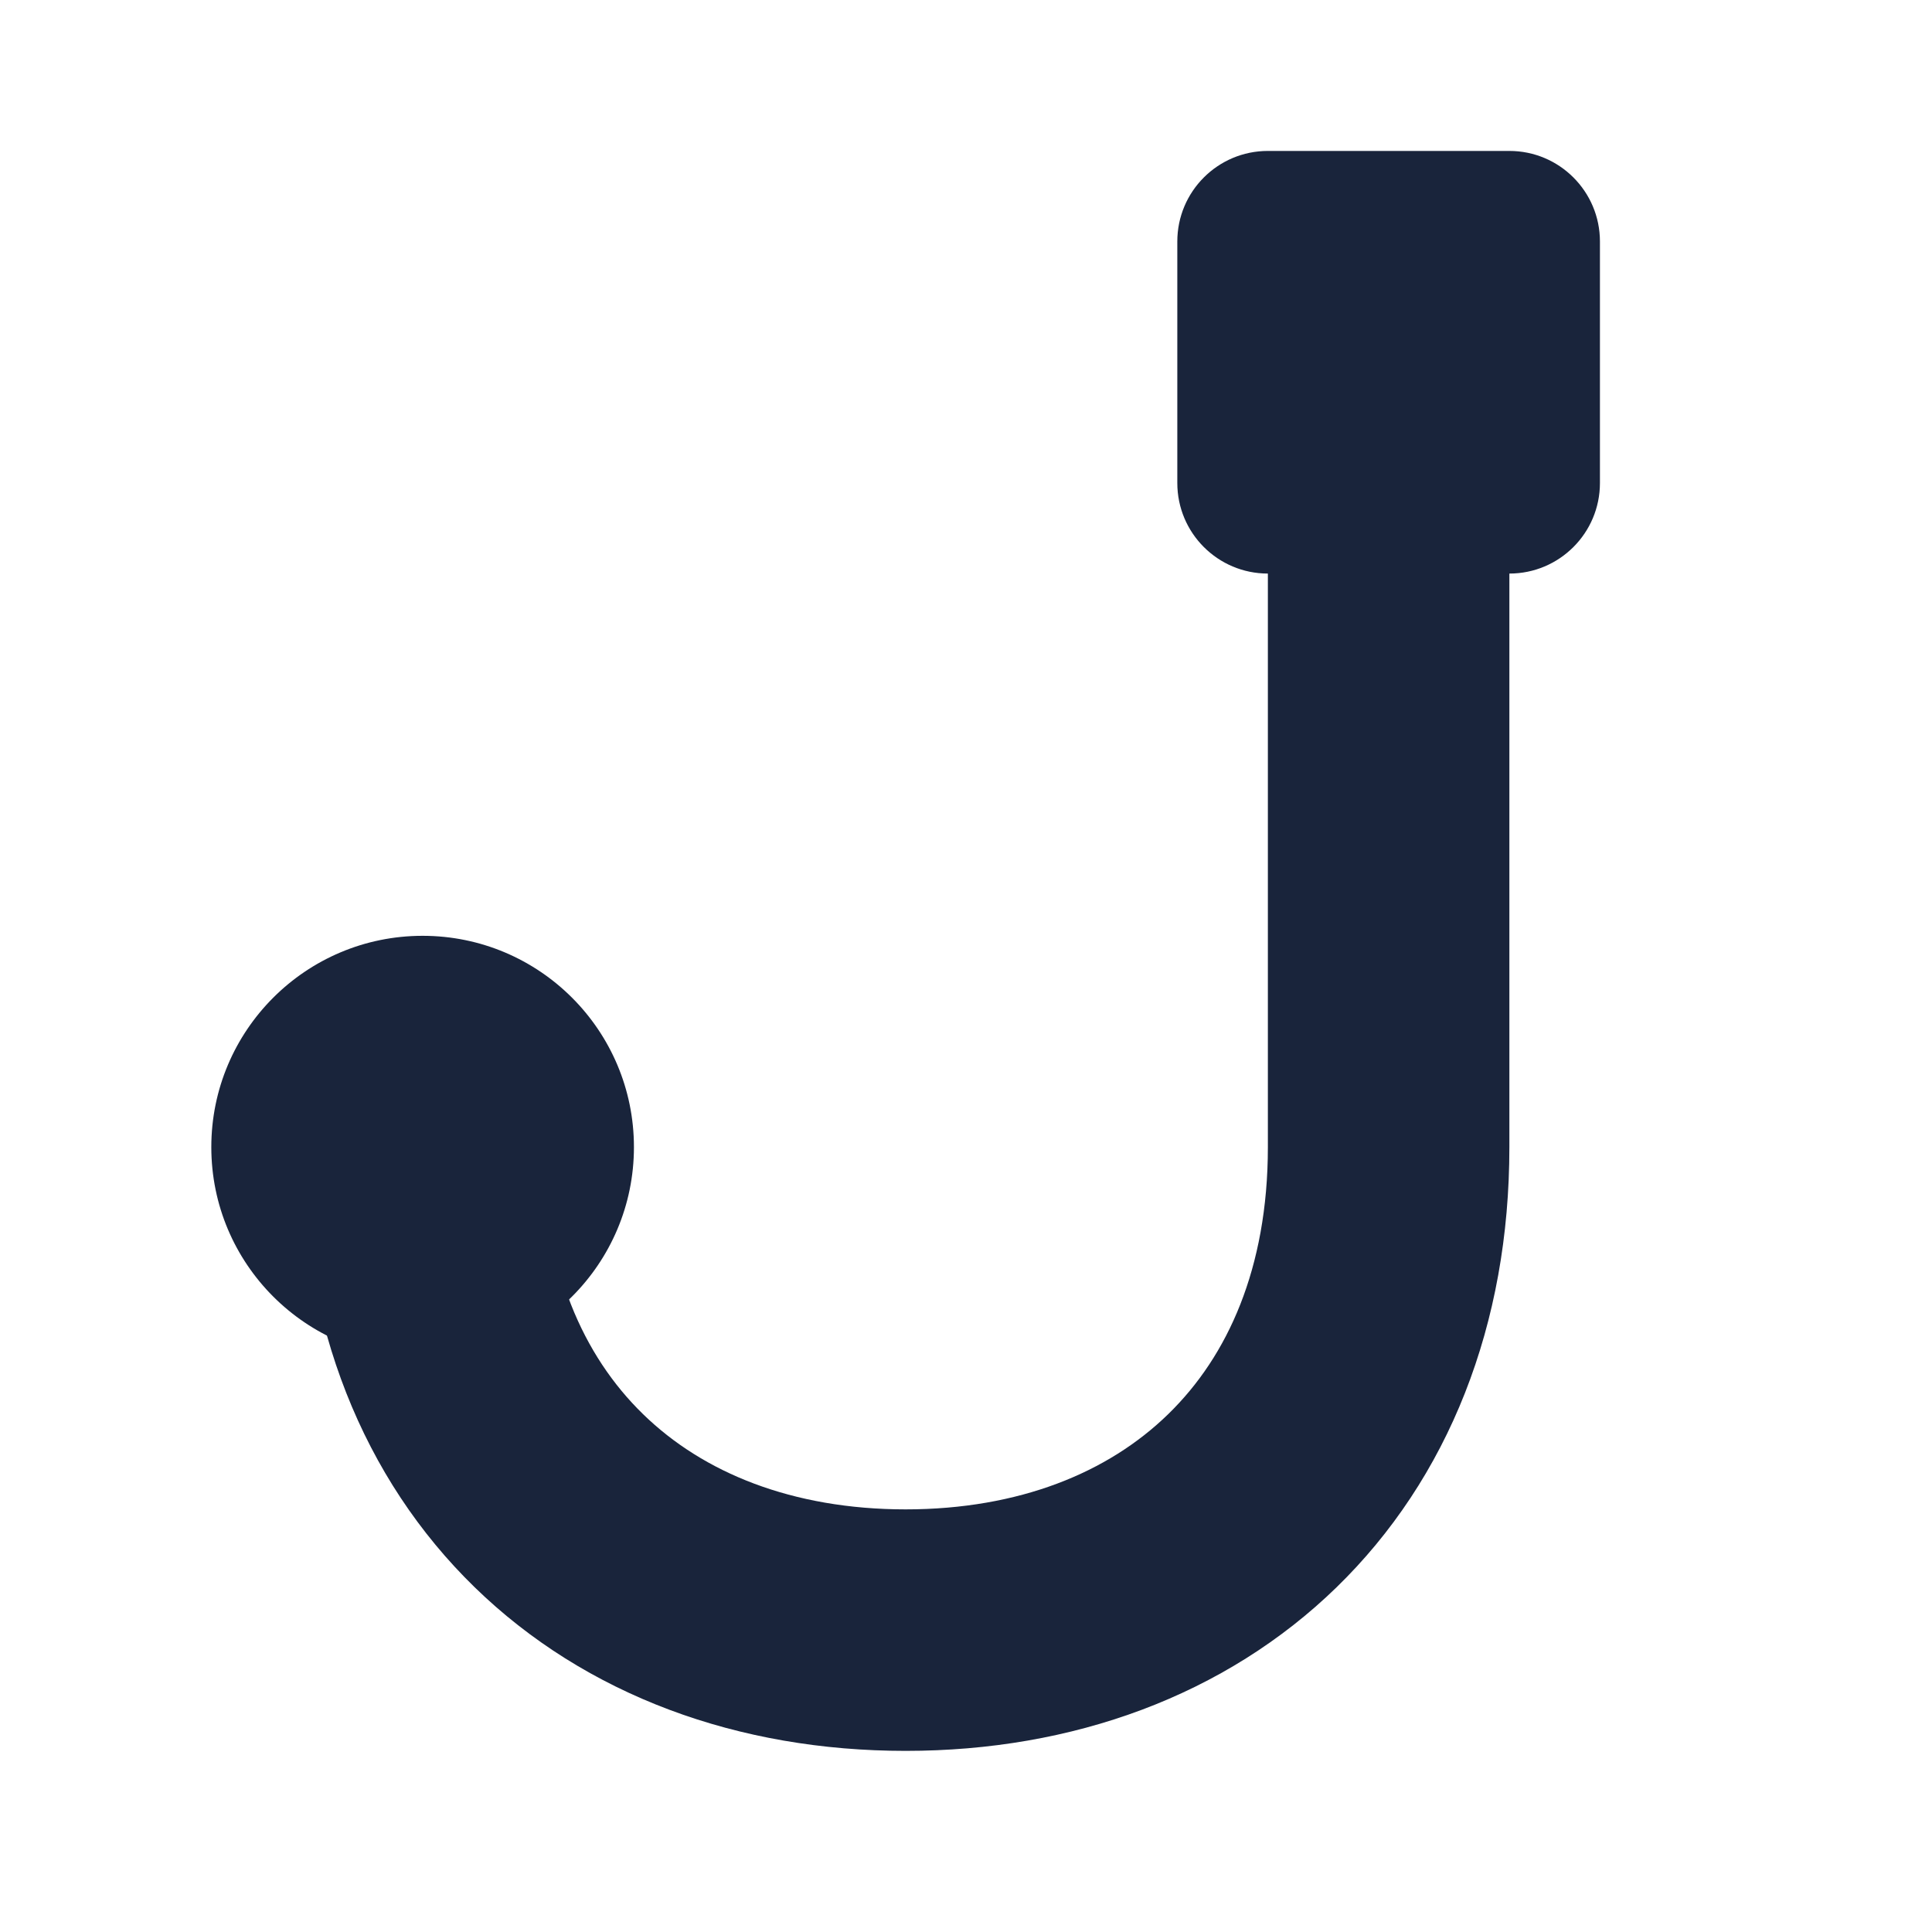
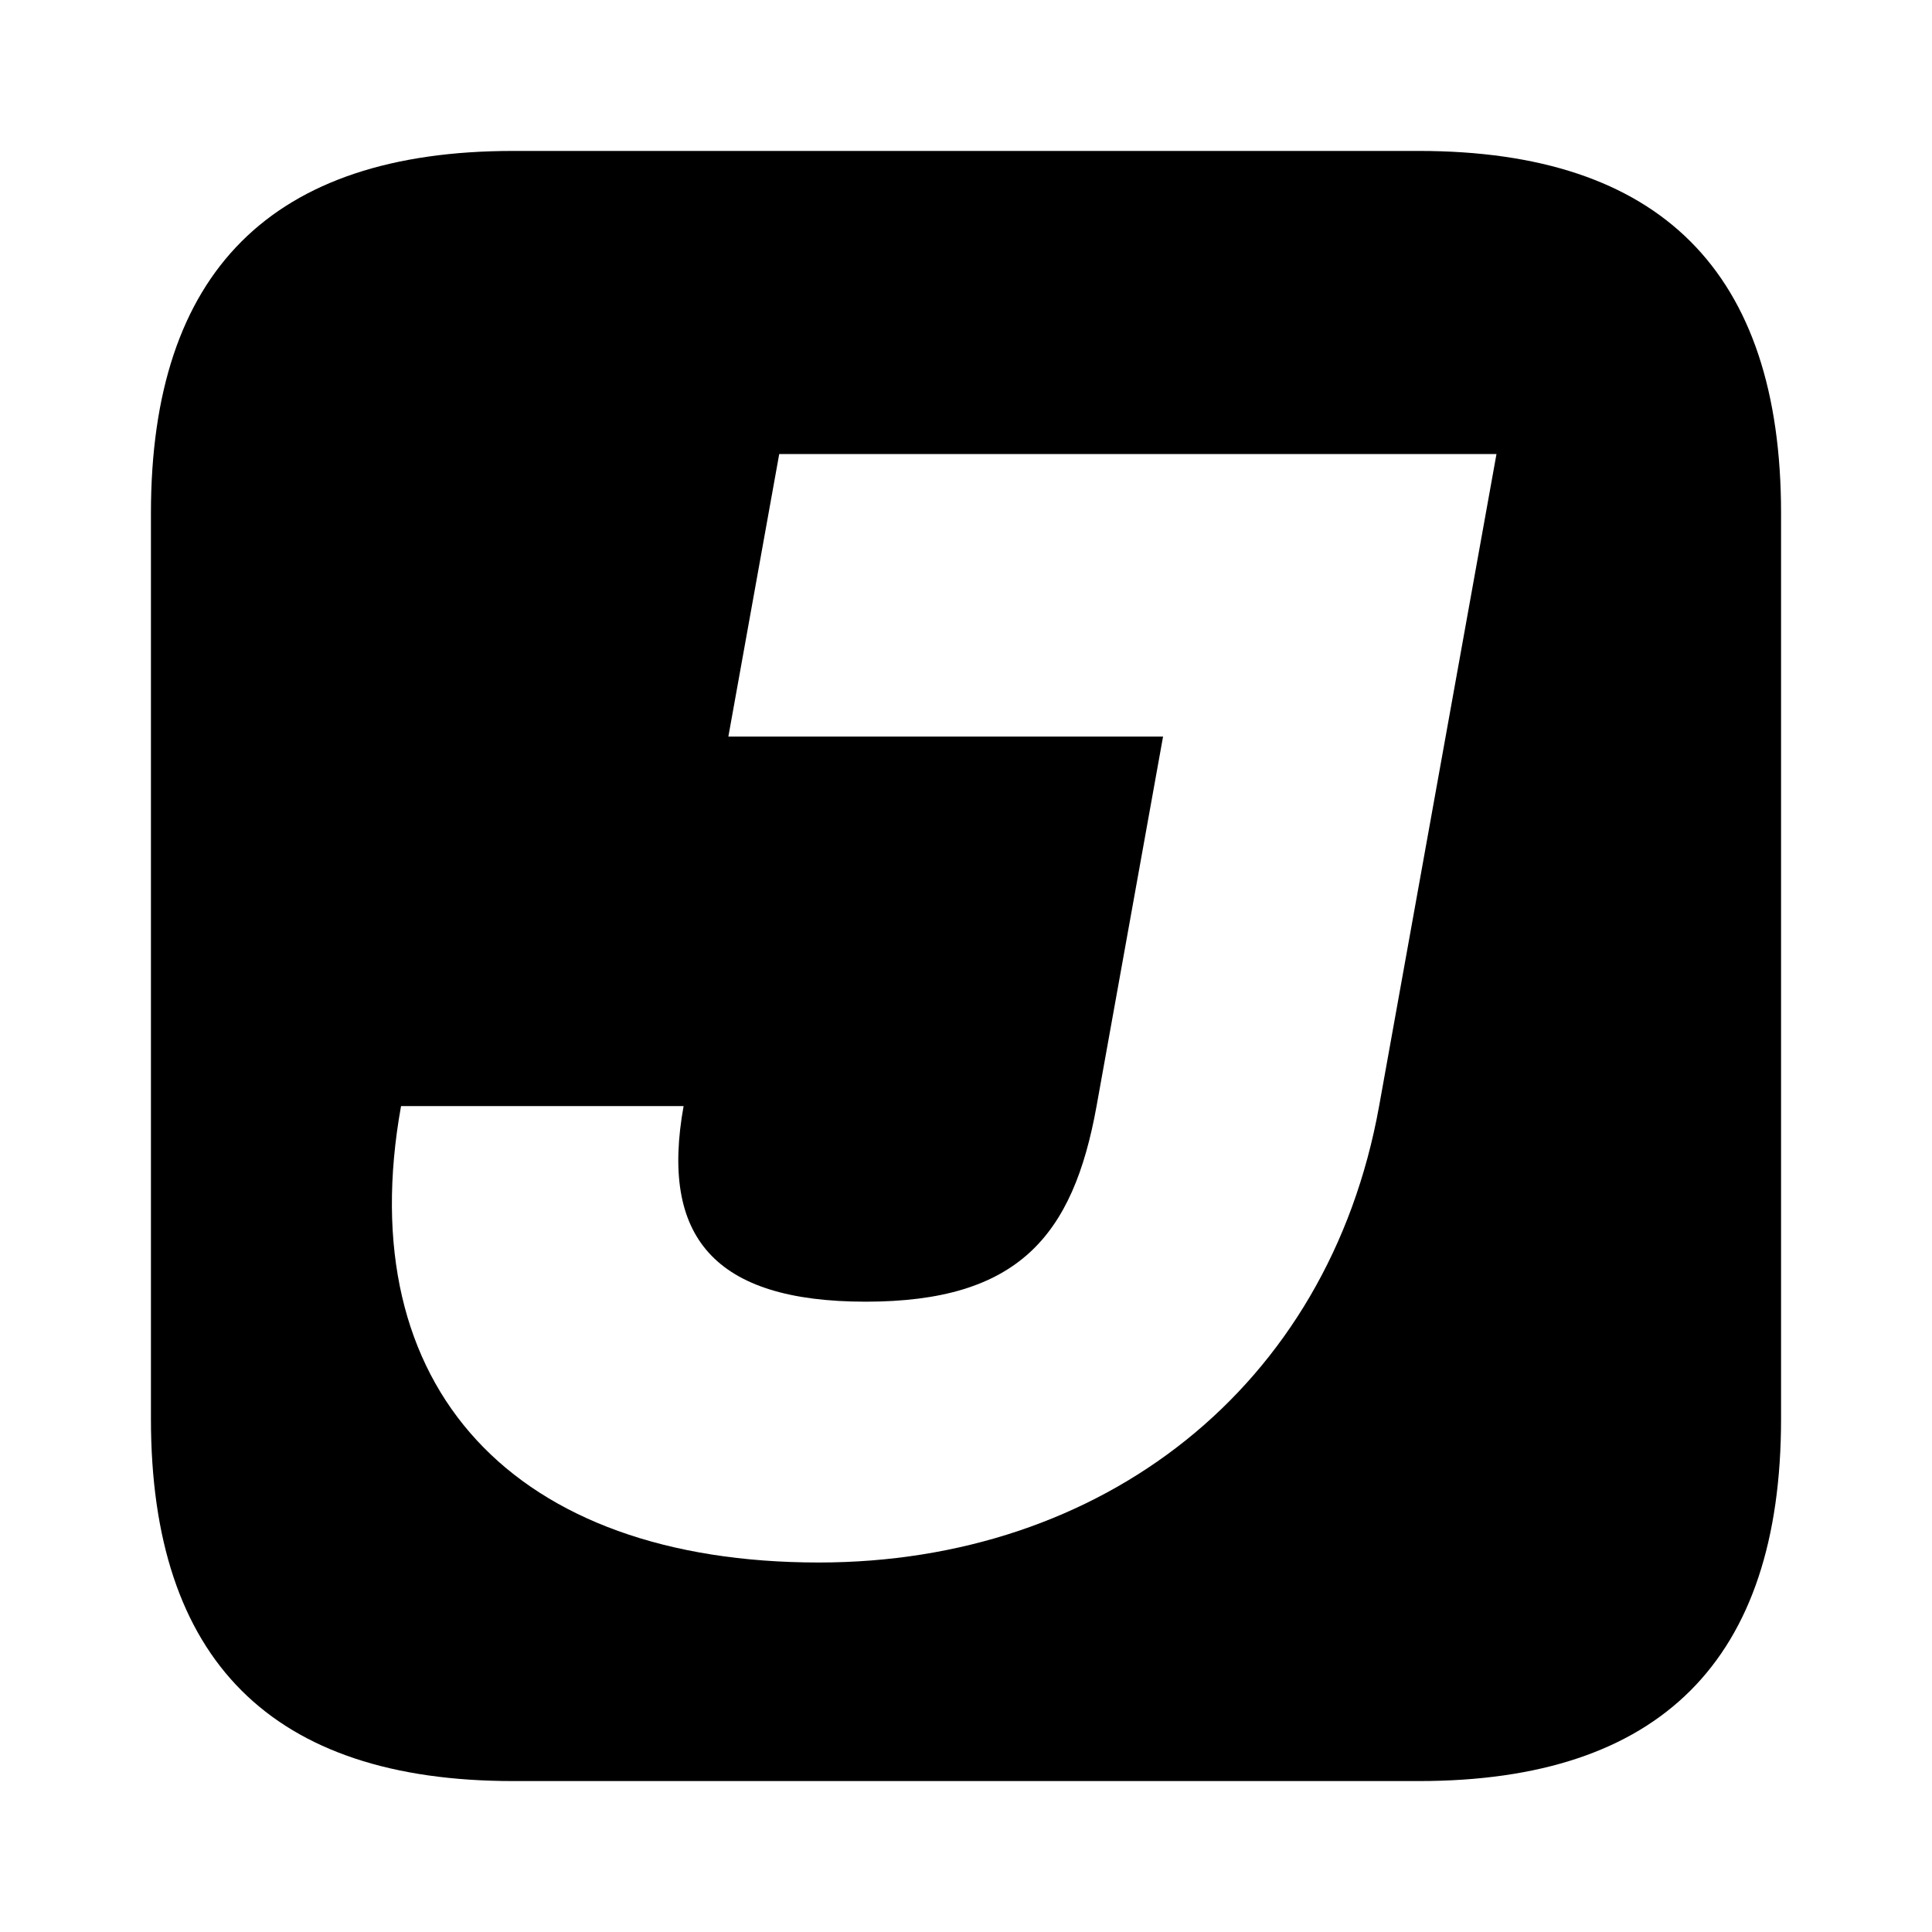
- <svg xmlns="http://www.w3.org/2000/svg" width="64" height="64" viewBox="0 0 64 64" role="img" aria-labelledby="title desc">
-   <path d="M46 12V38C46 47.9 39.3 54 30 54S14 47.9 14 38" fill="none" stroke="#19243b" stroke-width="8" stroke-linecap="round" />
-   <rect x="39" y="5" width="14" height="14" rx="3" fill="#19243b" />
-   <circle cx="14" cy="38" r="7" fill="#19243b" />
+ <svg xmlns="http://www.w3.org/2000/svg" width="256" height="256" viewBox="0 0 64 64" role="img" aria-label="JustSVG forward J badge">
+   <path fill="#000" fill-rule="evenodd" d="M17 5H47Q59 5 59 17V47Q59 59 47 59H17Q5 59 5 47V17Q5 5 17 5ZM25.813 15.04 L49.573 15.04 L45.685 36.64 C44 46 36.483 51.76 27.123 51.76 C17.043 51.76 11.6 46 13.285 36.64 L22.645 36.64 C21.867 40.96 23.638 43.12 28.678 43.12 S35.547 40.96 36.325 36.64 L38.528 24.4 L24.128 24.4 Z" />
</svg>
